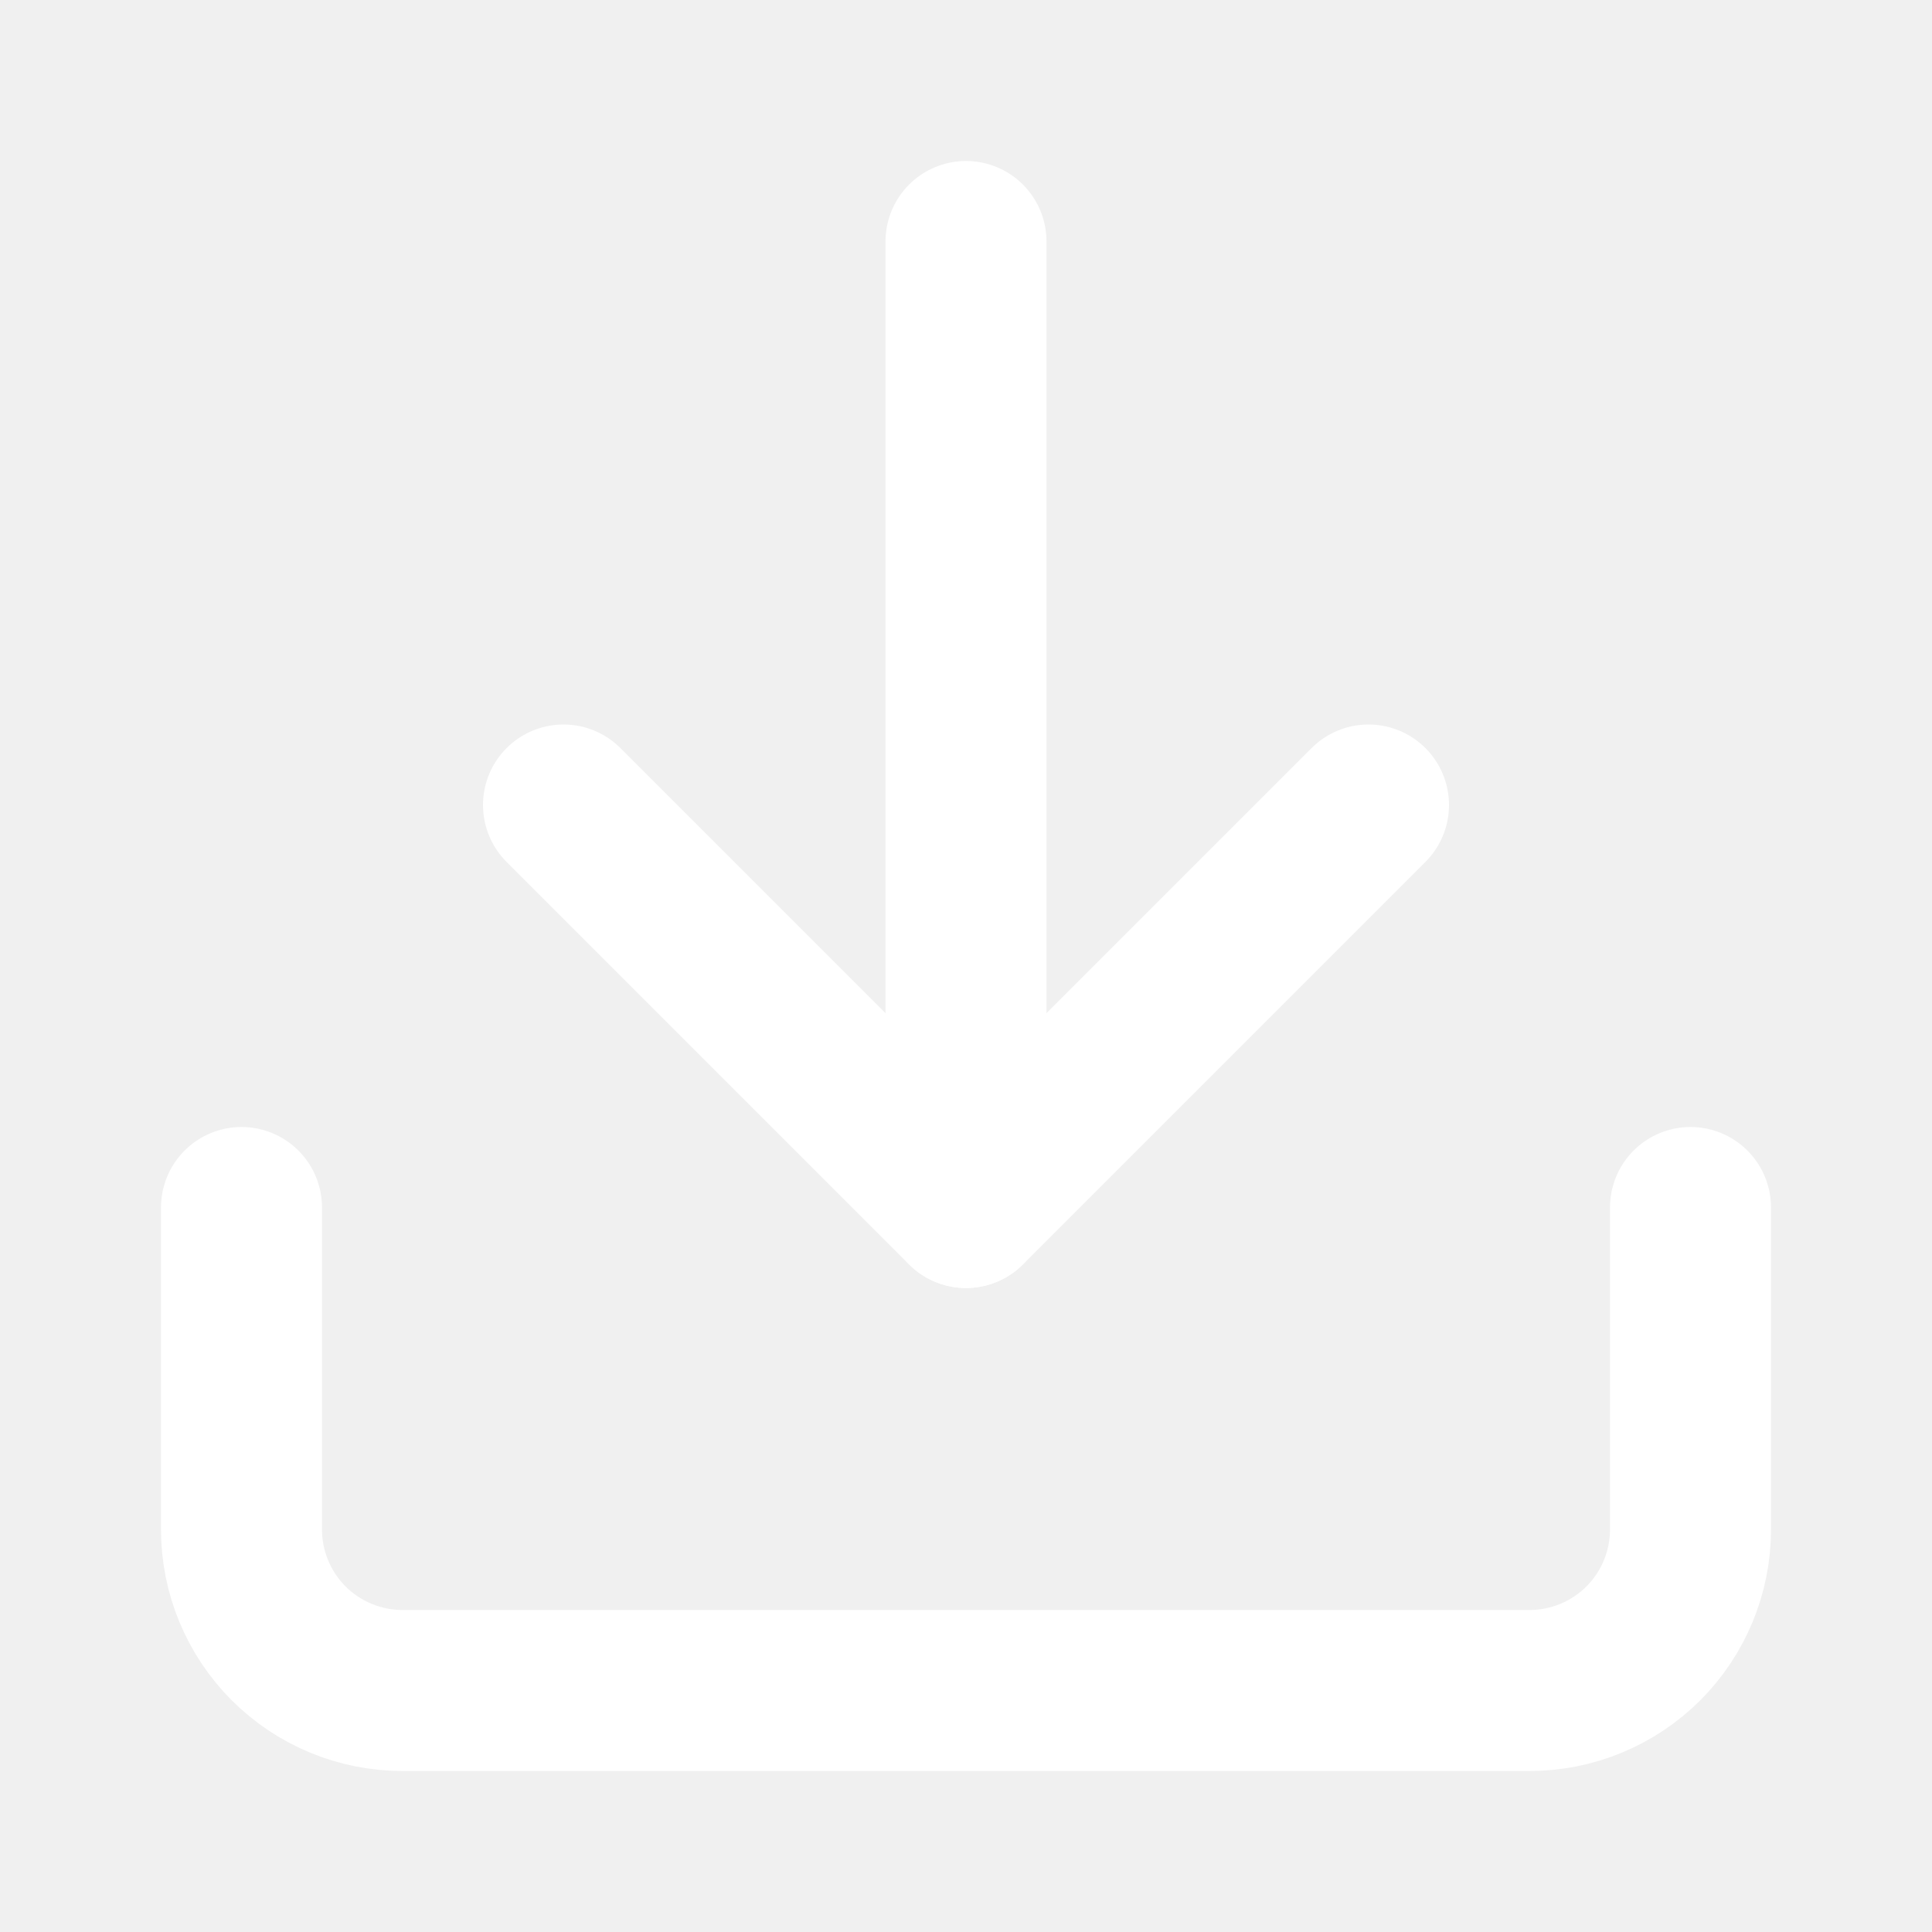
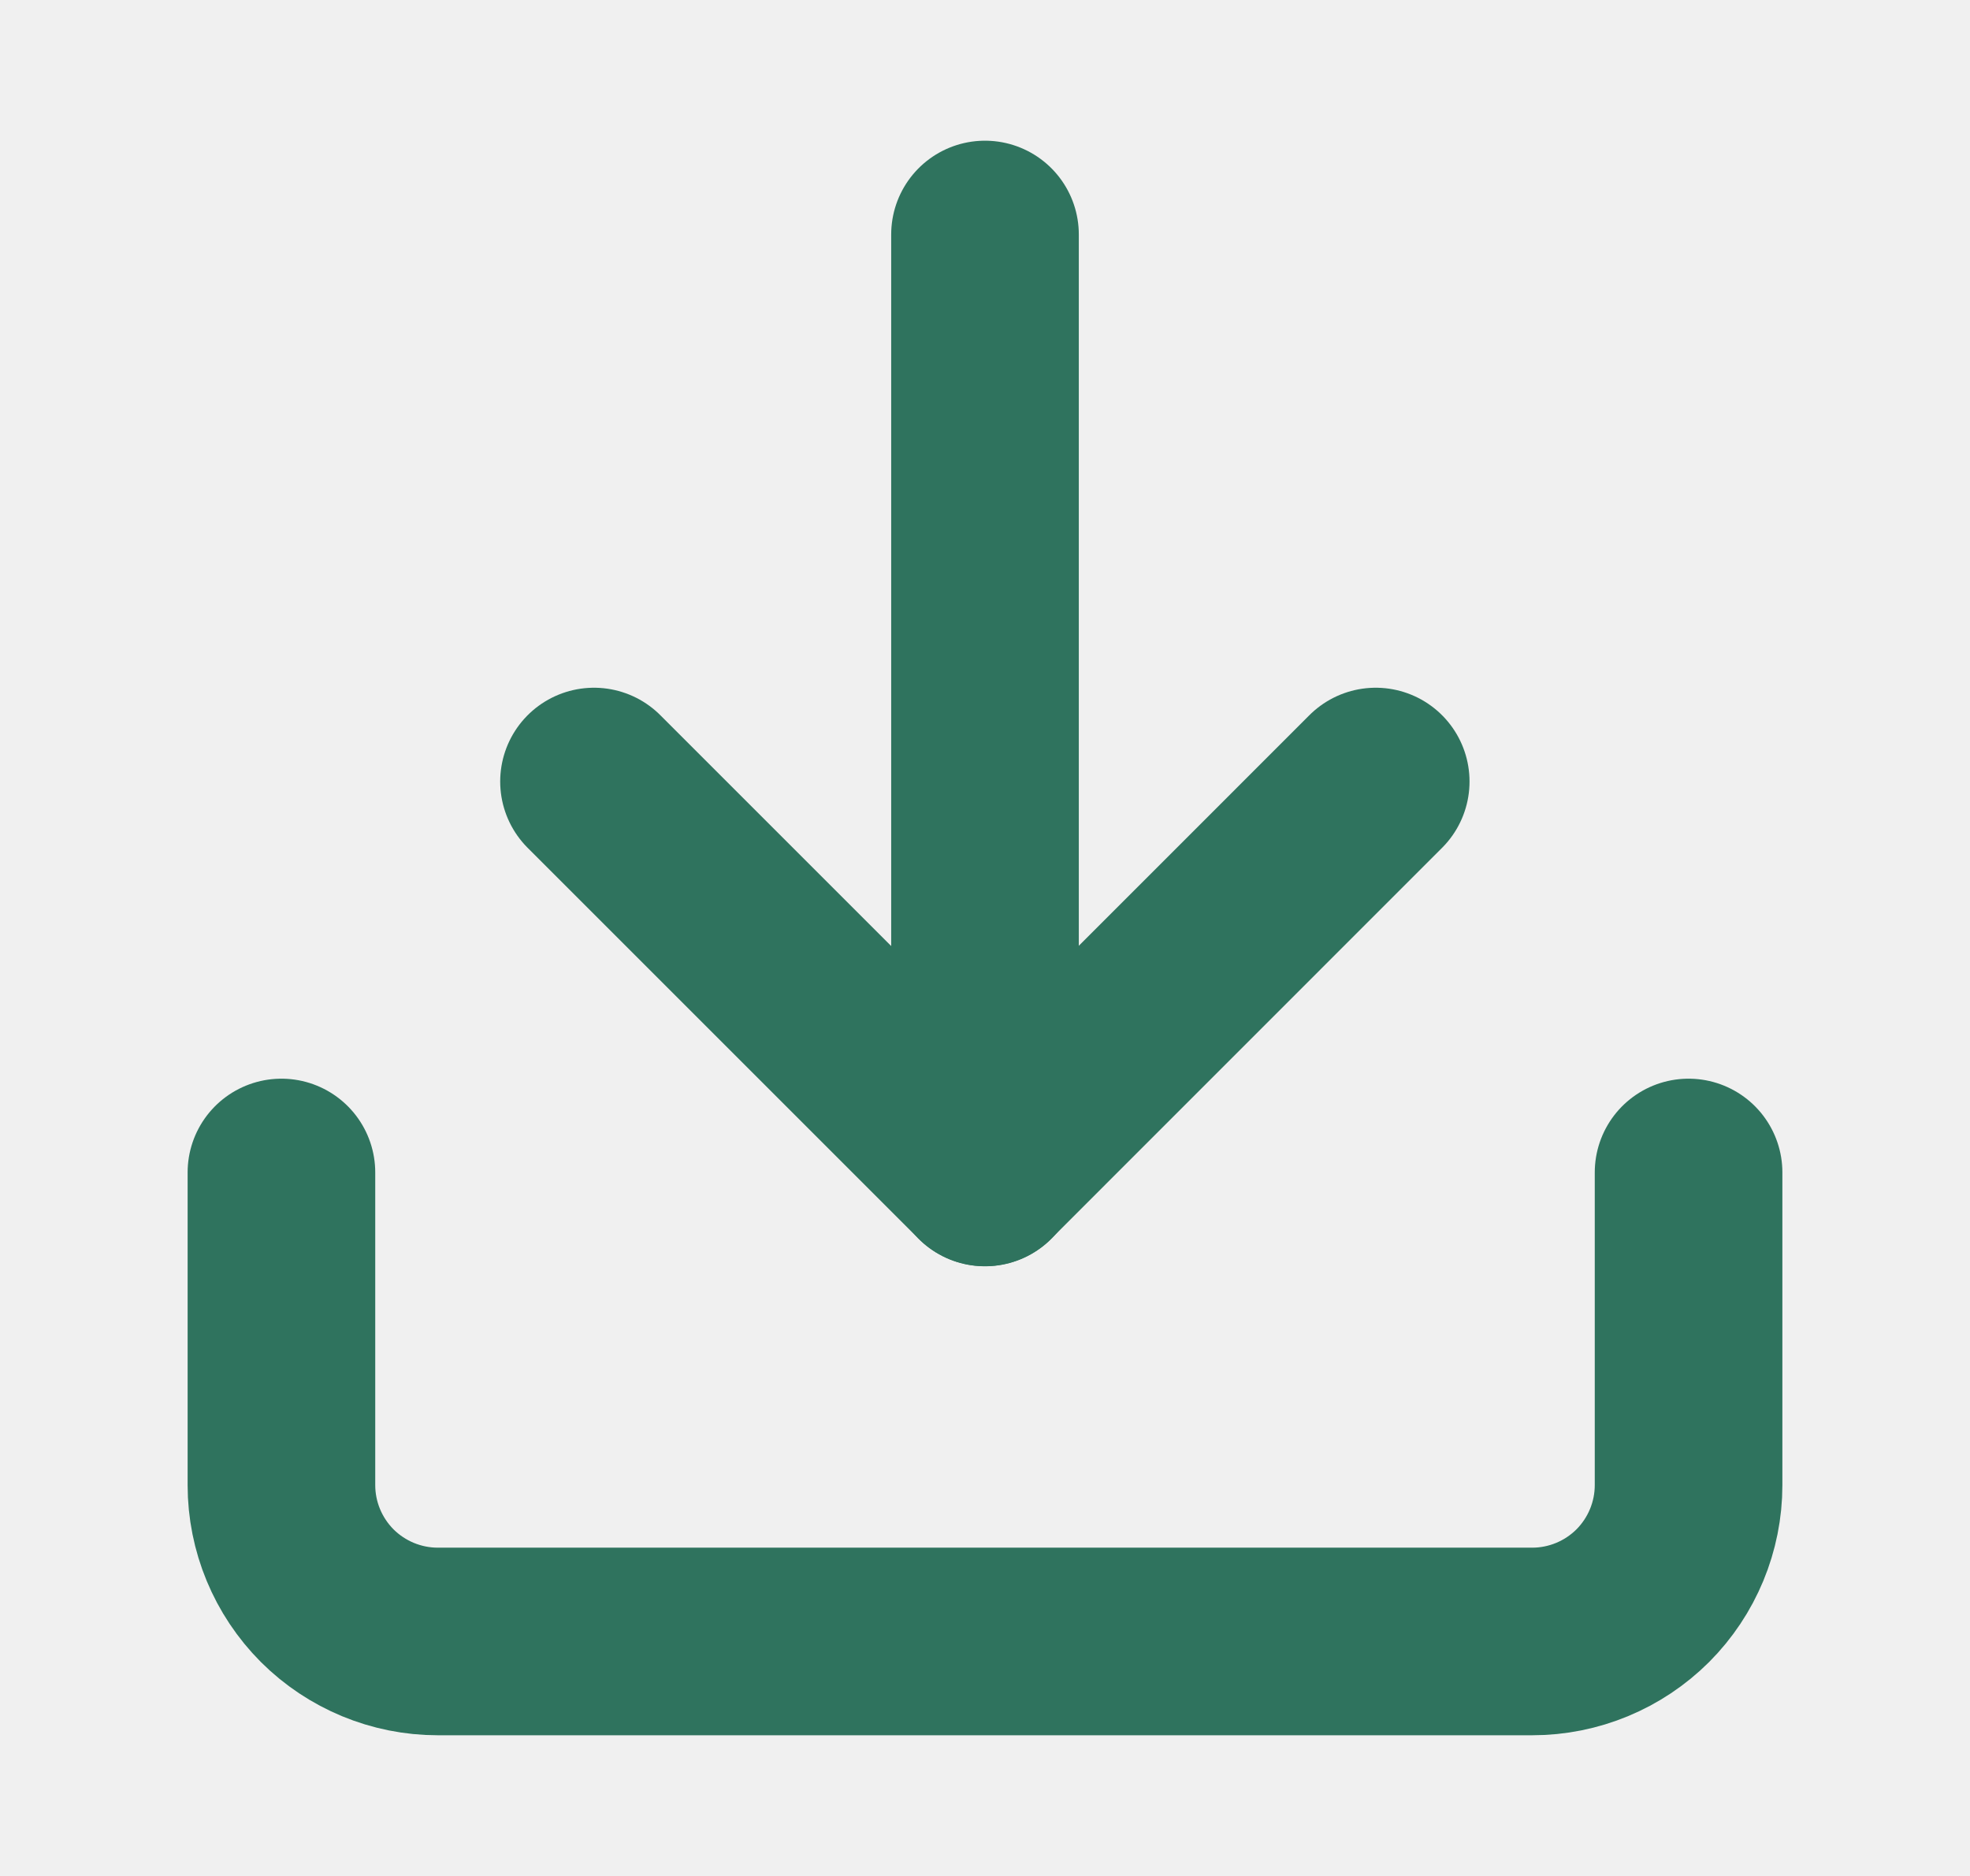
- <svg xmlns="http://www.w3.org/2000/svg" width="18" height="18" viewBox="0 0 18 18" fill="none">
-   <path d="M15.75 11.25V14.25C15.75 14.648 15.592 15.029 15.311 15.311C15.029 15.592 14.648 15.75 14.25 15.75H3.75C3.352 15.75 2.971 15.592 2.689 15.311C2.408 15.029 2.25 14.648 2.25 14.25V11.25" stroke="#FFF" stroke-width="1.5" stroke-linecap="round" stroke-linejoin="round" />
-   <path d="M5.25 7.5L9 11.25L12.75 7.5" stroke="#FFF" stroke-width="1.5" stroke-linecap="round" stroke-linejoin="round" />
-   <path d="M9 11.25V2.25" stroke="#FFF" stroke-width="1.5" stroke-linecap="round" stroke-linejoin="round" />
+ <svg xmlns="http://www.w3.org/2000/svg" width="21" height="20" viewBox="0 0 21 20" fill="none">
+   <path d="M18 12.5V15.833C18 16.275 17.824 16.699 17.512 17.012C17.199 17.324 16.775 17.5 16.333 17.5H4.667C4.225 17.5 3.801 17.324 3.488 17.012C3.176 16.699 3 16.275 3 15.833V12.5" stroke="#2F735E" stroke-width="2" stroke-linecap="round" stroke-linejoin="round" />
+   <path d="M6.332 8.332L10.499 12.499L14.665 8.332" stroke="#2F735E" stroke-width="2" stroke-linecap="round" stroke-linejoin="round" />
+   <path d="M10.5 12.5V2.5" stroke="#2F735E" stroke-width="2" stroke-linecap="round" stroke-linejoin="round" />
</svg>
